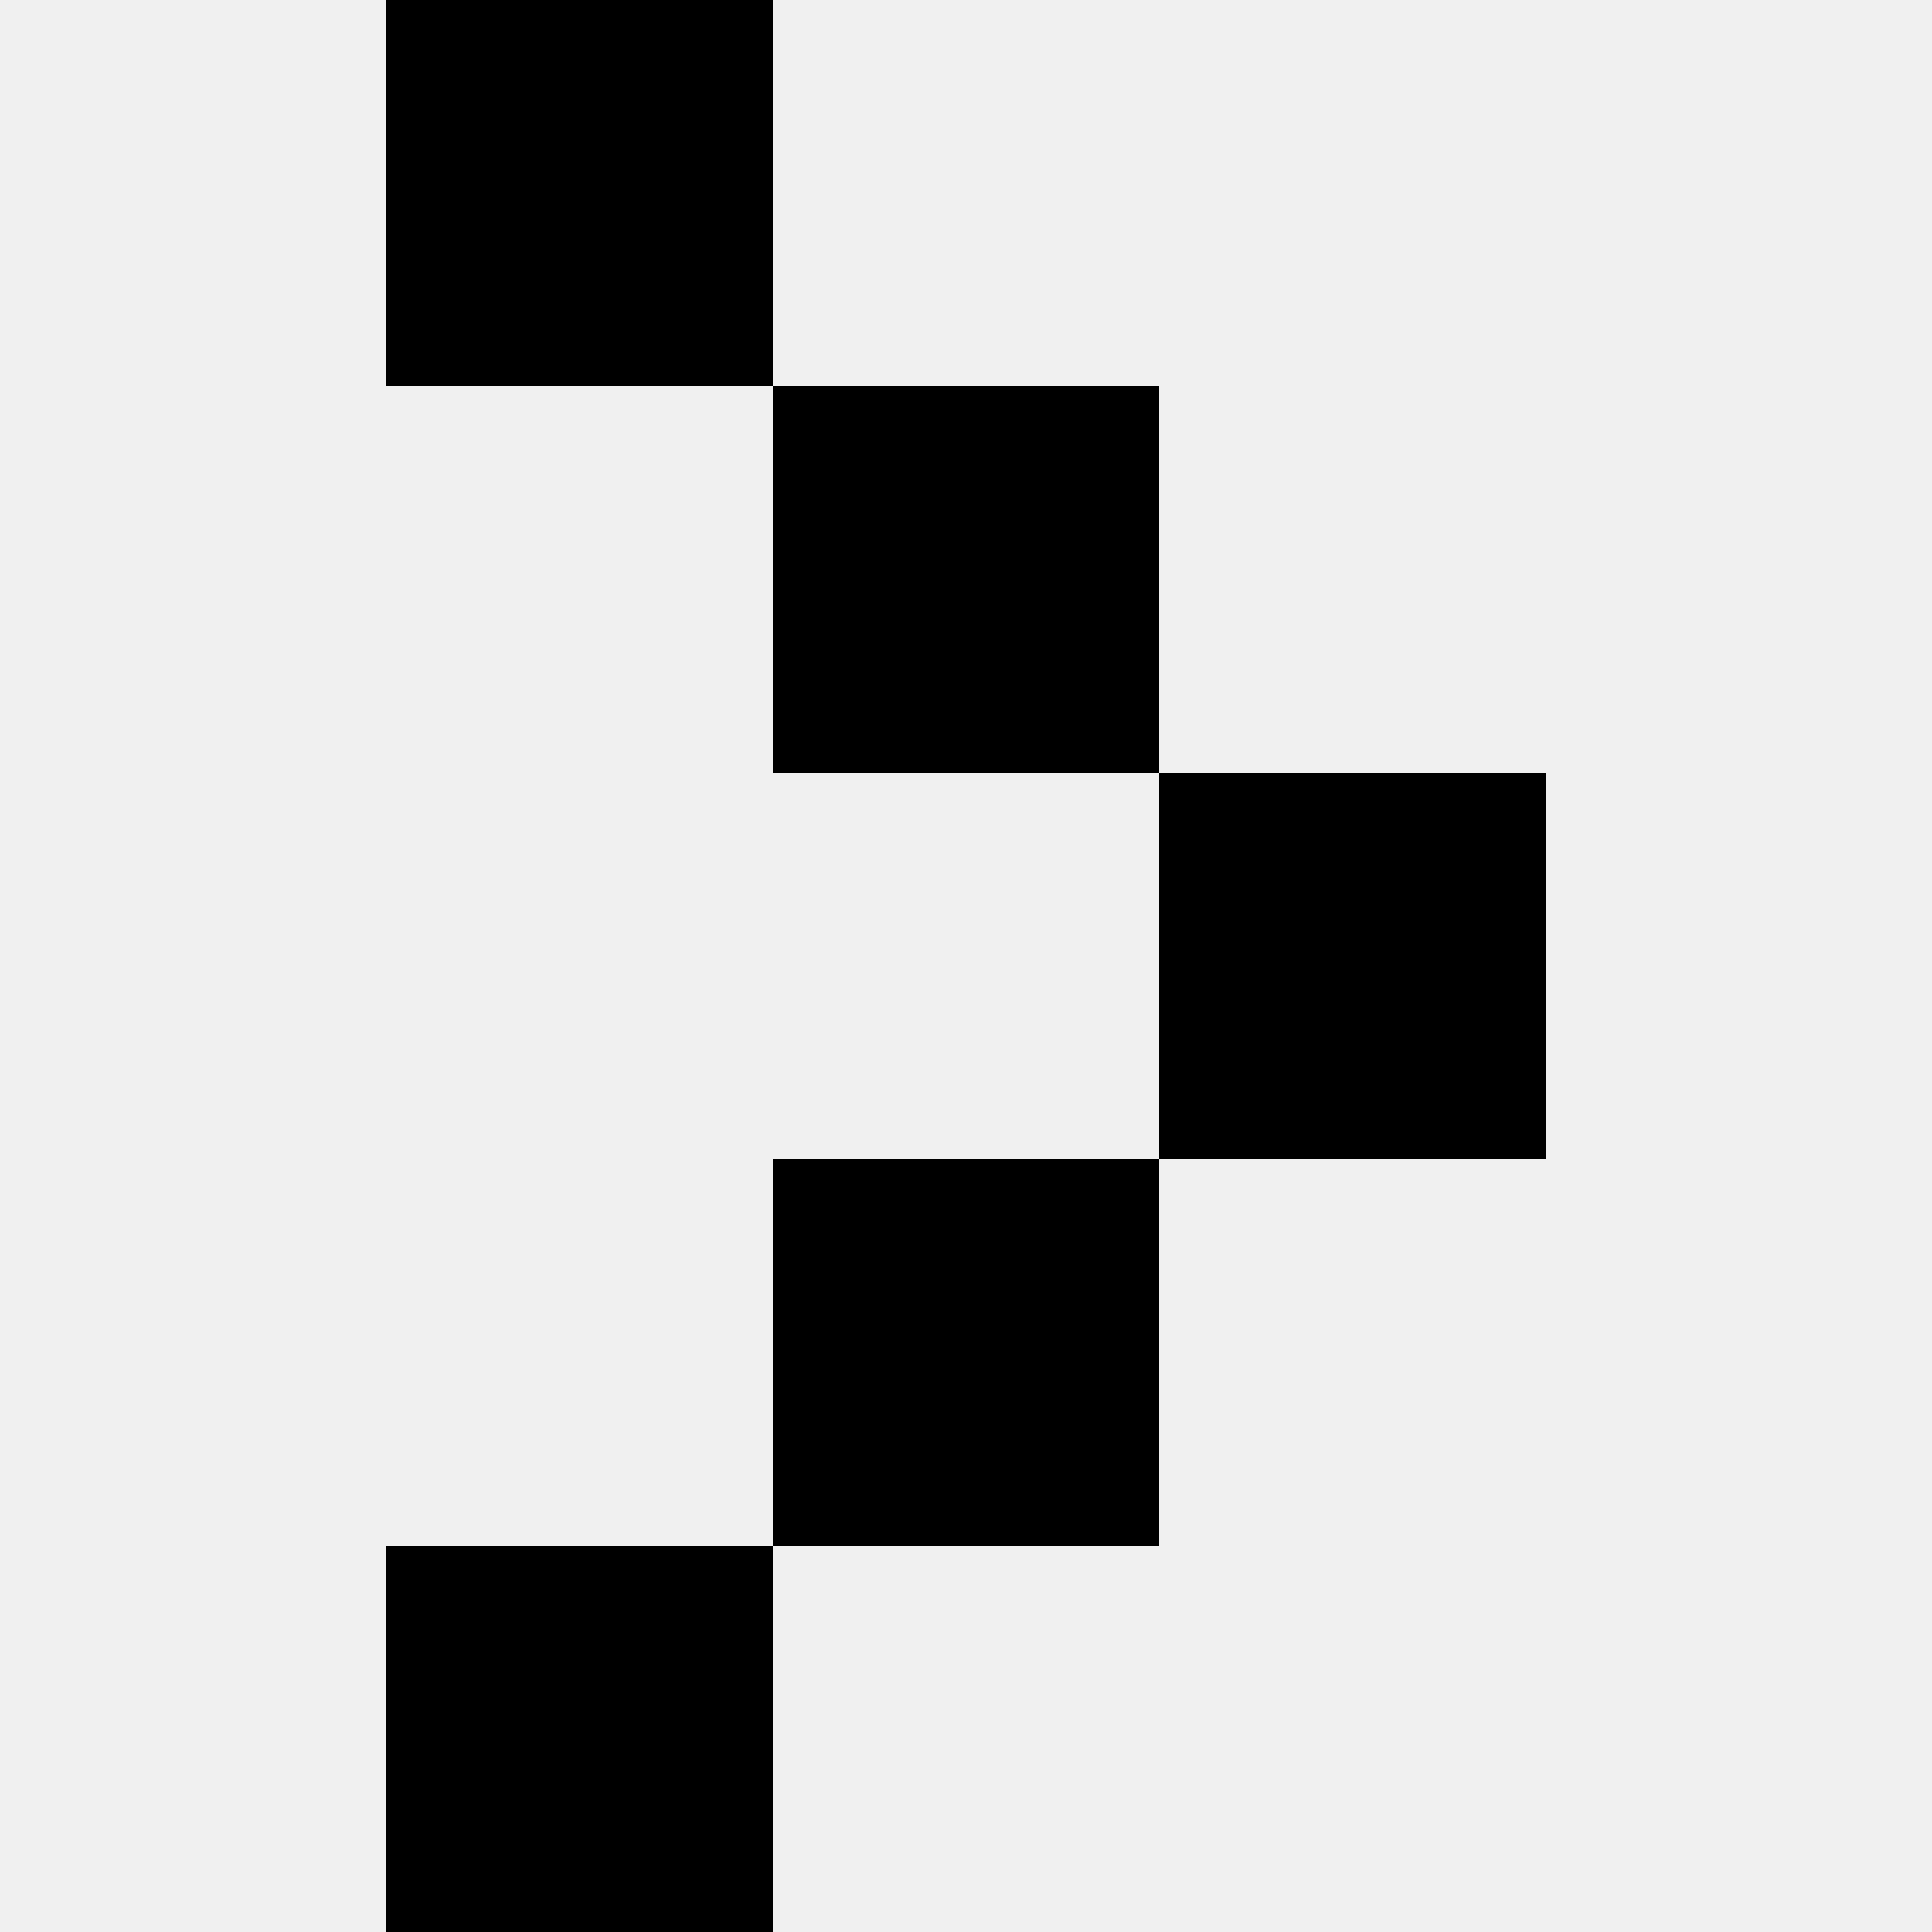
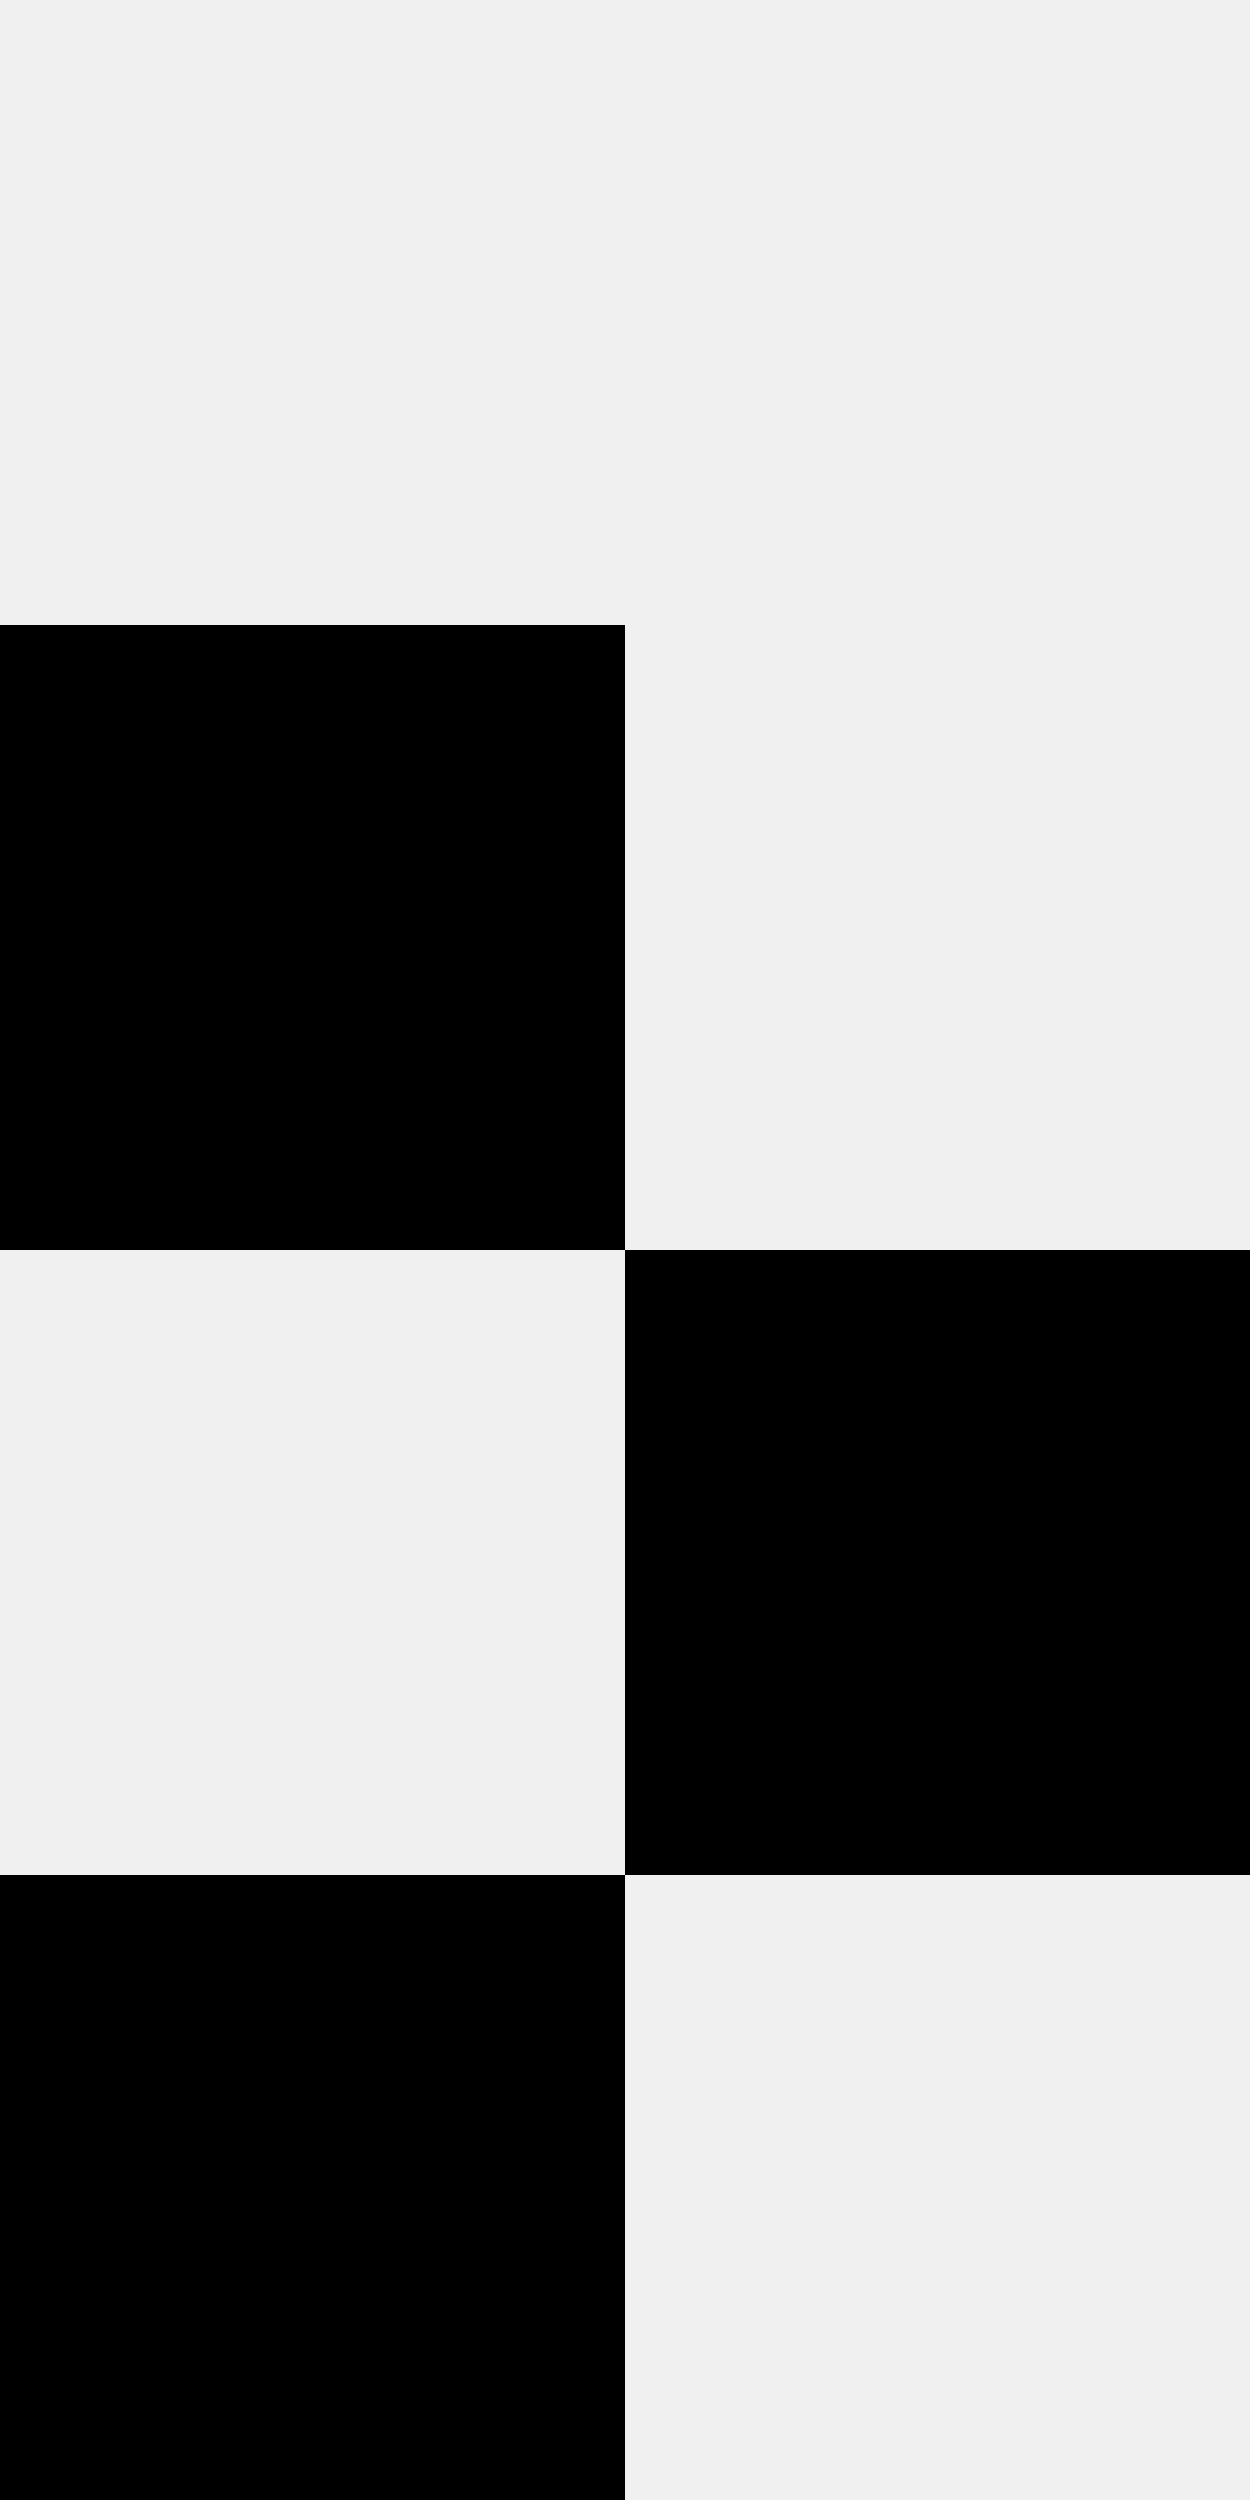
- <svg xmlns="http://www.w3.org/2000/svg" width="50" height="50" viewBox="0 0 50 50" fill="none">
-   <mask id="mask0_101_1534" style="mask-type:alpha" maskUnits="userSpaceOnUse" x="0" y="0" width="50" height="50">
-     <path d="M10 0H20V10H10V0Z" fill="white" />
-     <path d="M20 10H30V20H20V10Z" fill="white" />
-     <path d="M30 20H40V30H30V20Z" fill="white" />
-     <path d="M20 30H30V40H20V30Z" fill="white" />
-     <path d="M10 40H20V50H10V40Z" fill="white" />
-   </mask>
-   <g mask="url(#mask0_101_1534)">
-     <rect width="50" height="50" fill="black" />
-   </g>
+ <svg xmlns="http://www.w3.org/2000/svg" width="20" height="40" viewBox="0 0 20 40" fill="none">
+   <path d="M0 20V10H10V20H0Z" fill="black" />
+   <path d="M10 30V20H20V30H10Z" fill="black" />
+   <path d="M0 40V30H10V40H0Z" fill="black" />
</svg>
